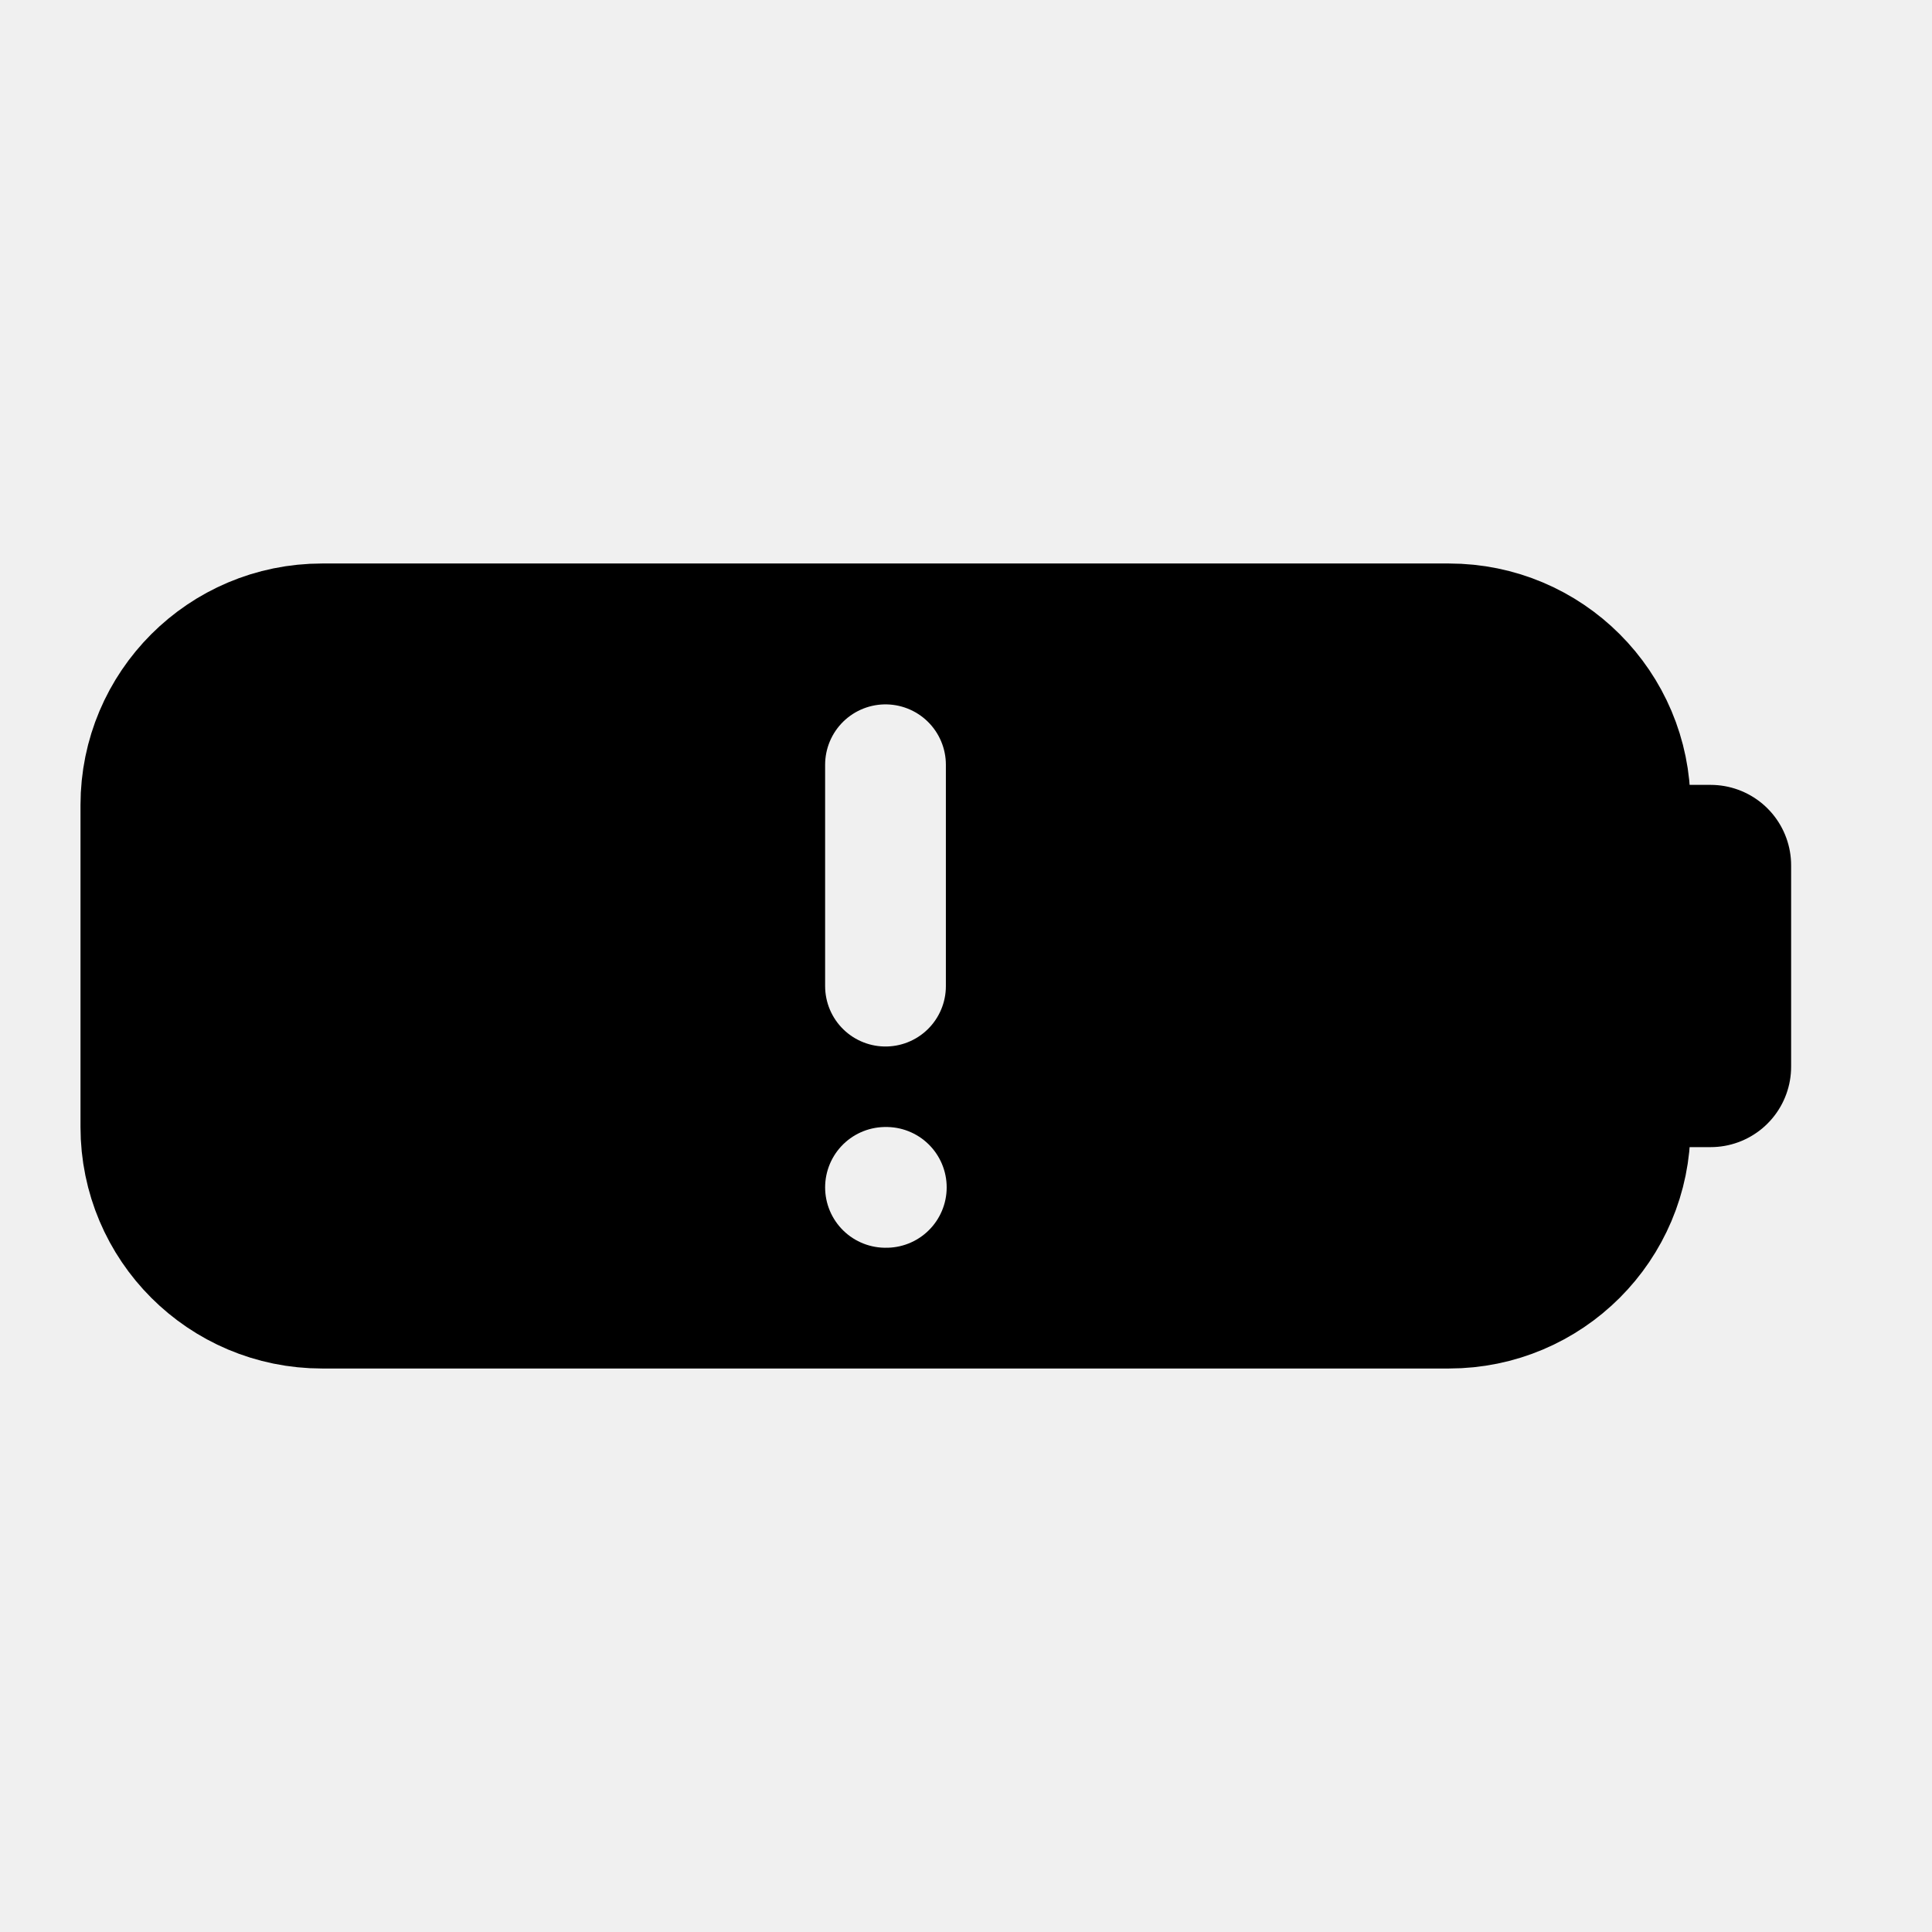
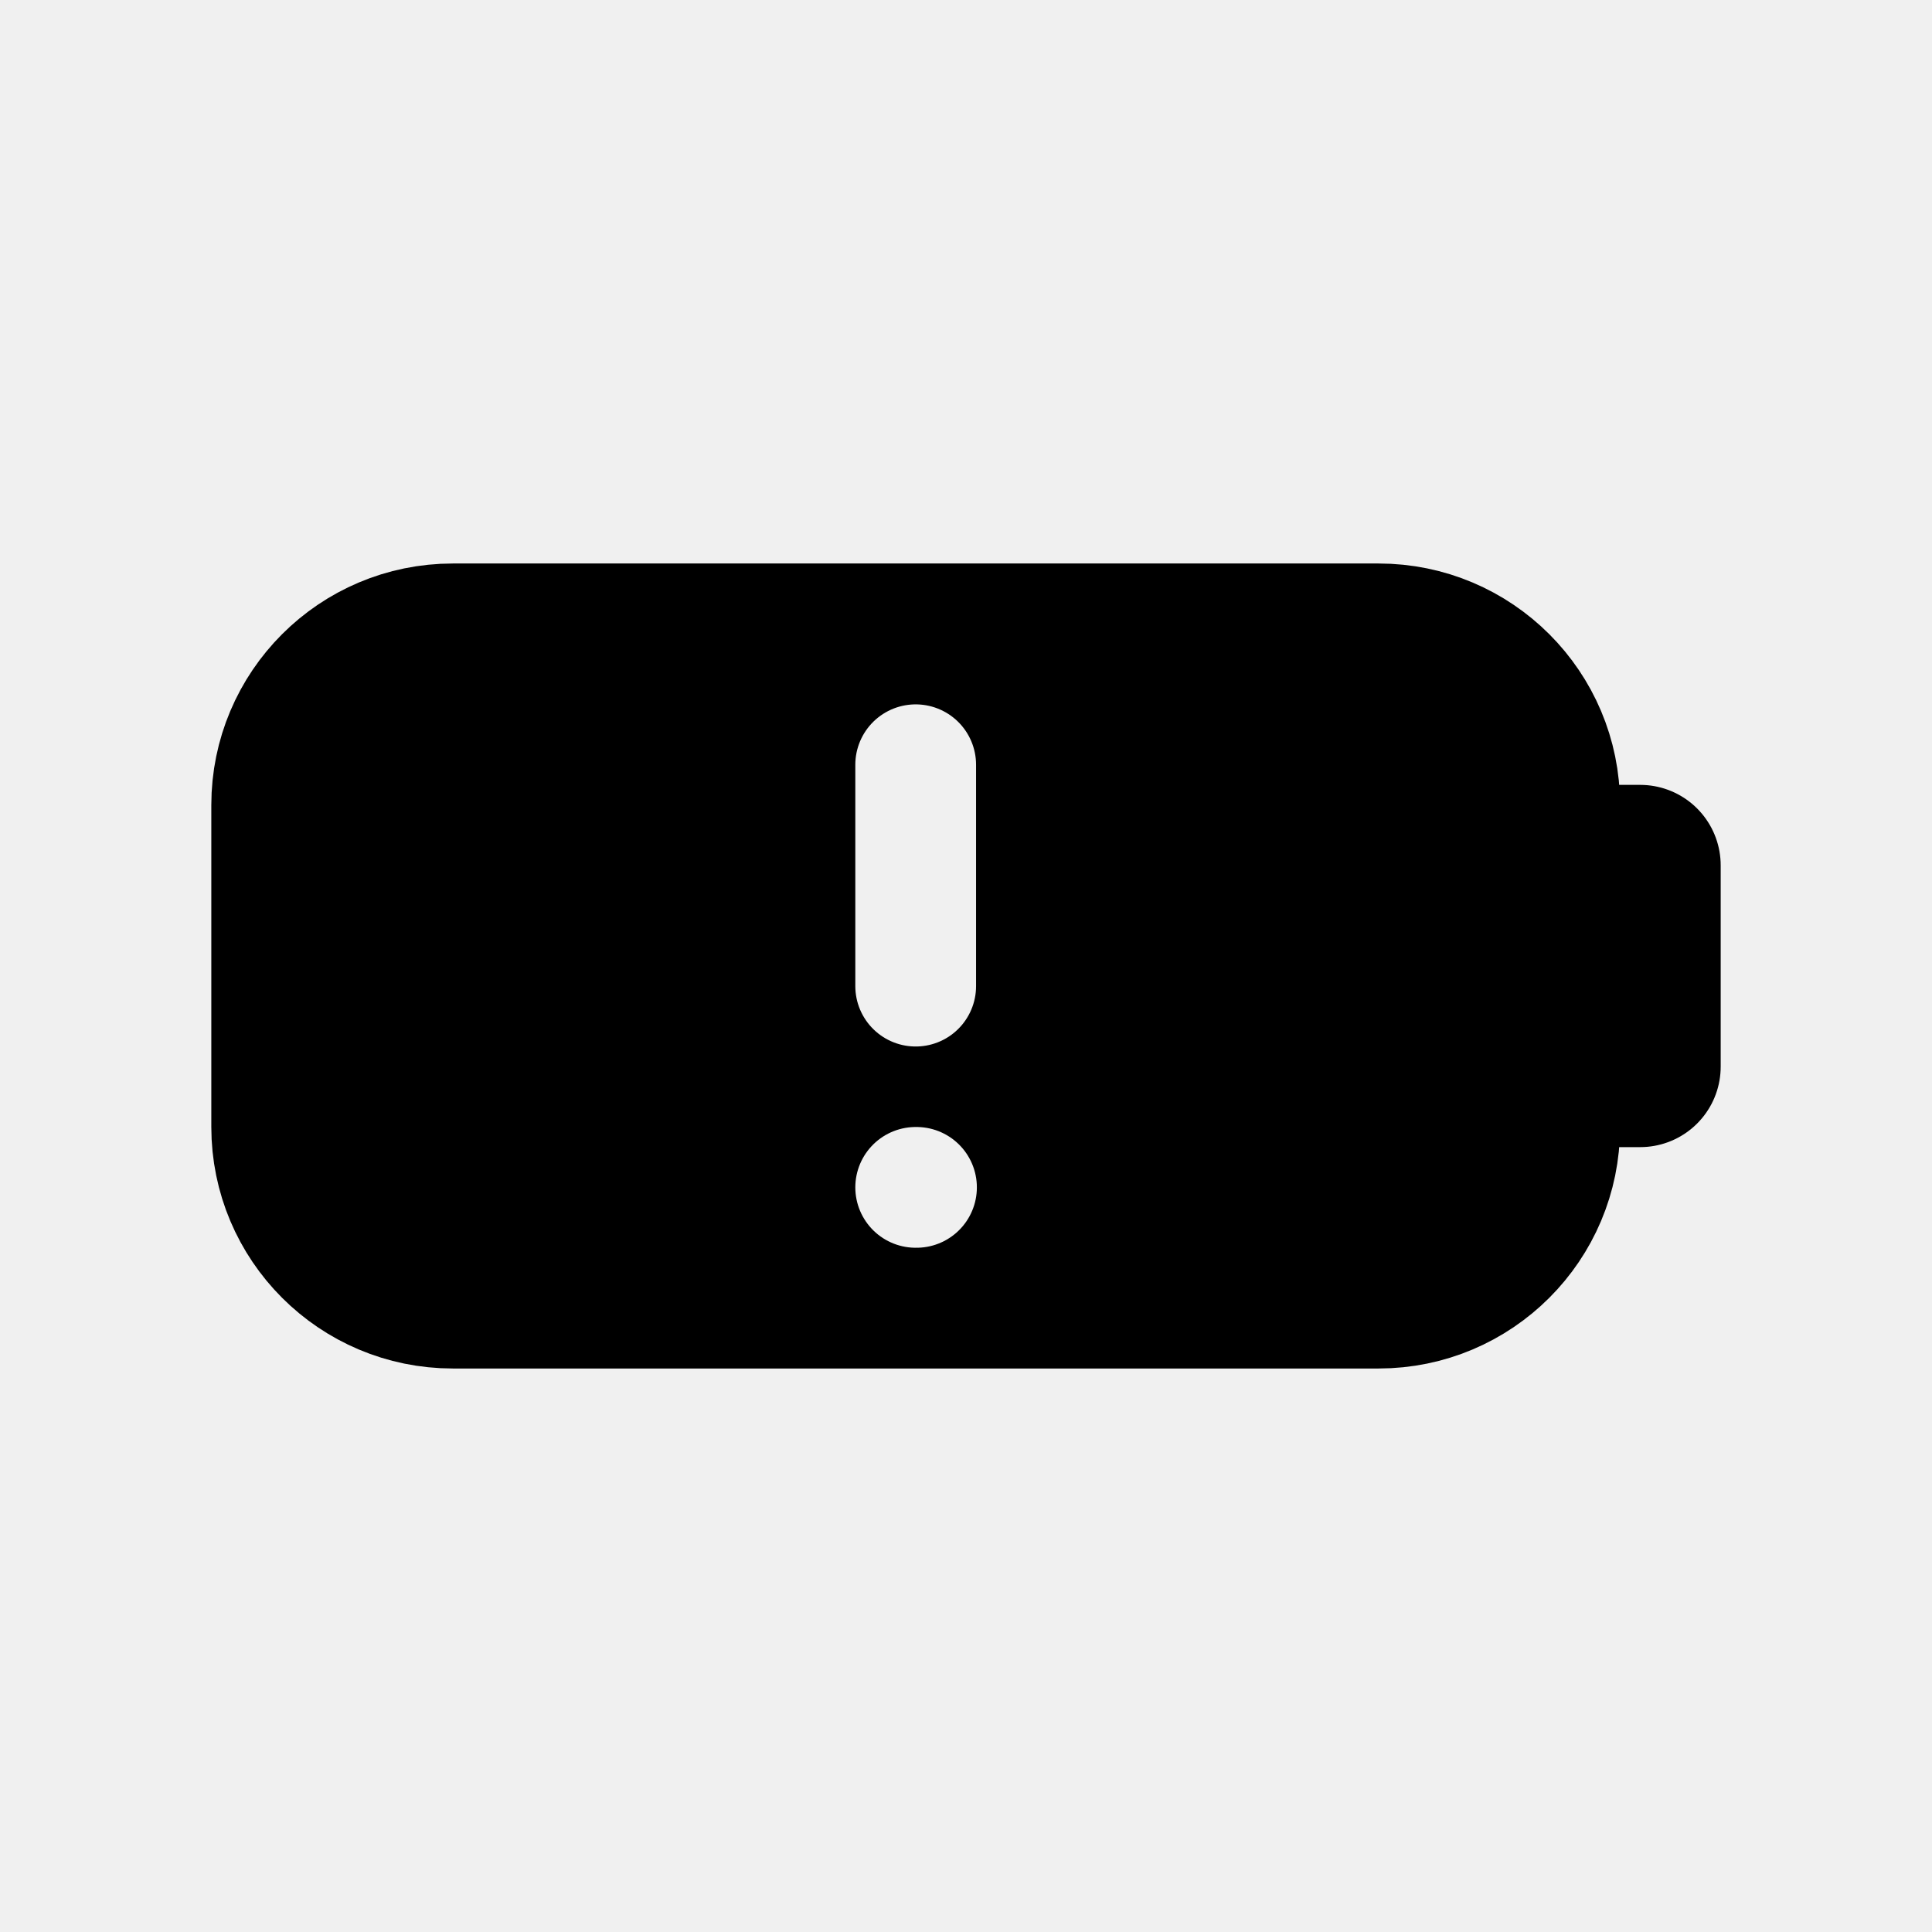
<svg xmlns="http://www.w3.org/2000/svg" width="24" height="24" viewBox="0 0 24 24" fill="none" stroke="currentColor" stroke-width="2" stroke-linecap="round" stroke-linejoin="round">
  <defs>
    <mask id="alerta" maskUnits="userSpaceOnUse" x="0" y="0" width="24" height="24">
      <rect width="24" height="24" fill="white" stroke="none" />
-       <path d="M11 9.5v2.75" stroke="black" stroke-width="1.5" />
-       <path d="M11 14.75h.01" stroke="black" stroke-width="1.5" />
+       <path d="M11.375 9.5v2.75" stroke="black" stroke-width="1.5" />
+       <path d="M11.375 14.75h.01" stroke="black" stroke-width="1.5" />
    </mask>
  </defs>
-   <rect x="2" y="8" width="18" height="8" rx="2" fill="currentColor" mask="url(#alerta)" />
-   <path d="M20 10.75h1.25v2.5H20z" fill="currentColor" />
+   <rect x="3.625" y="8" width="15.5" height="8" rx="2" fill="currentColor" mask="url(#alerta)" />
+   <path d="M19.125 10.75h1.25v2.5h-1.25z" fill="currentColor" />
</svg>
